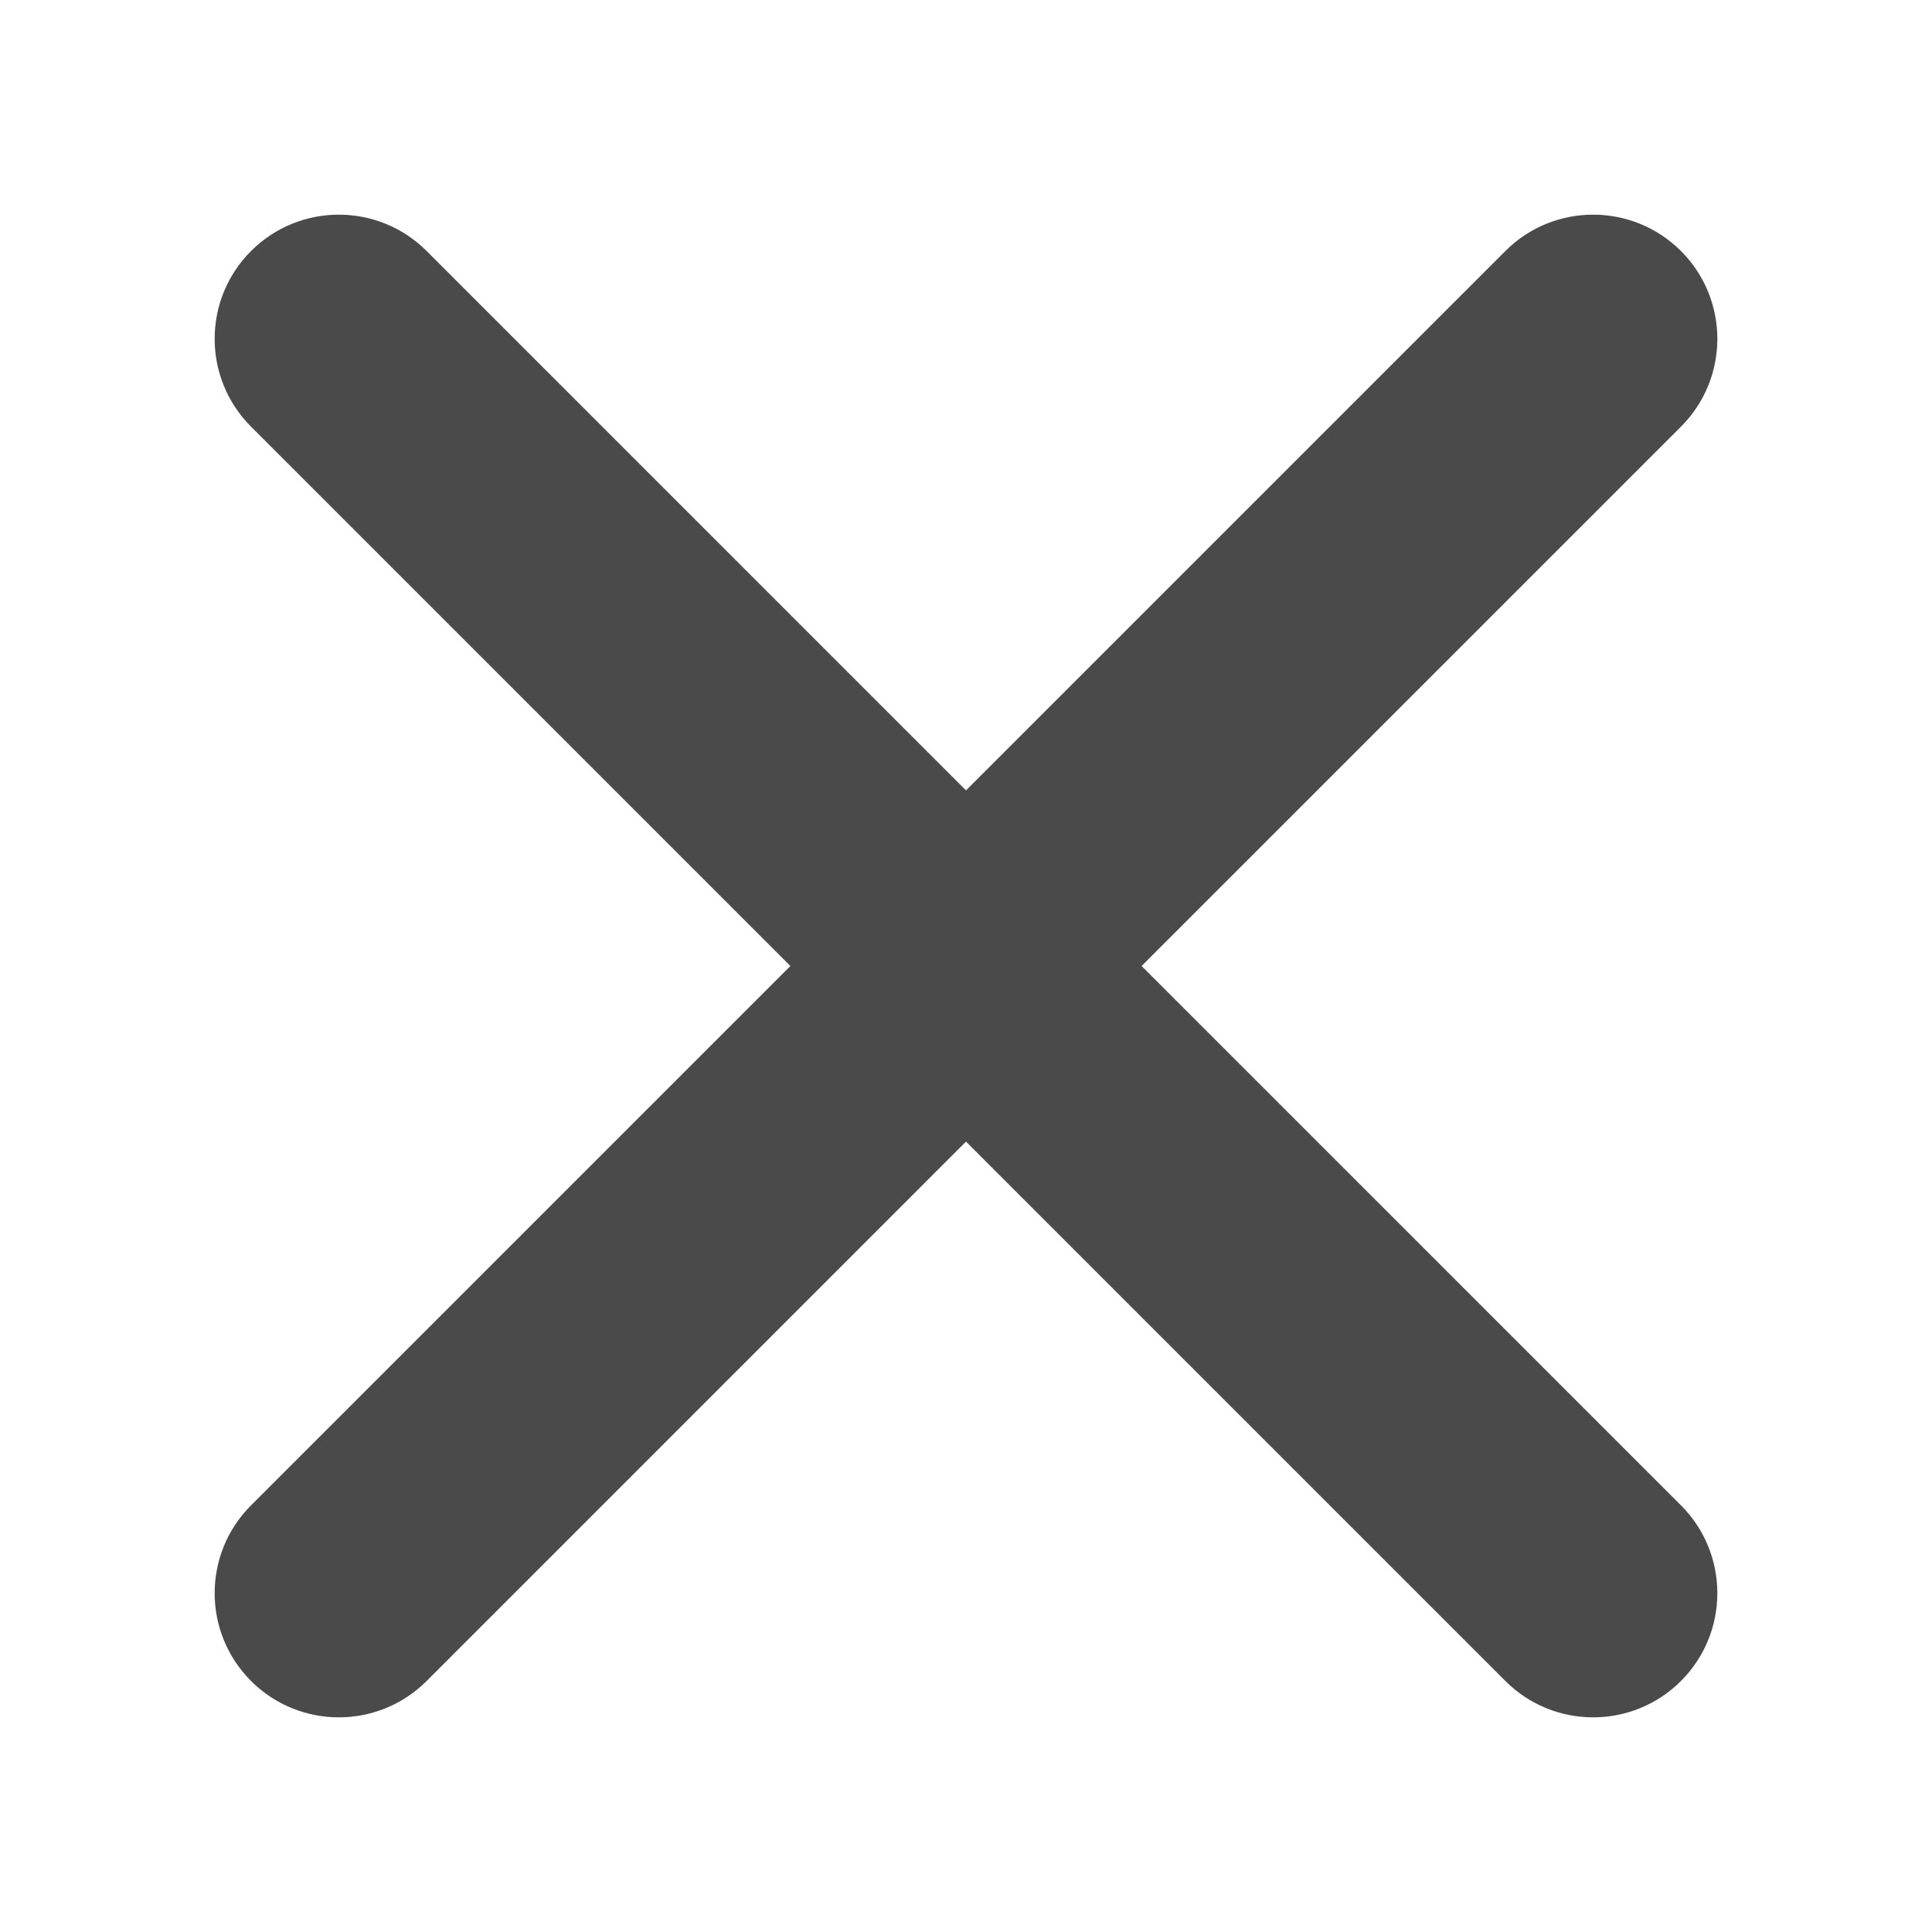
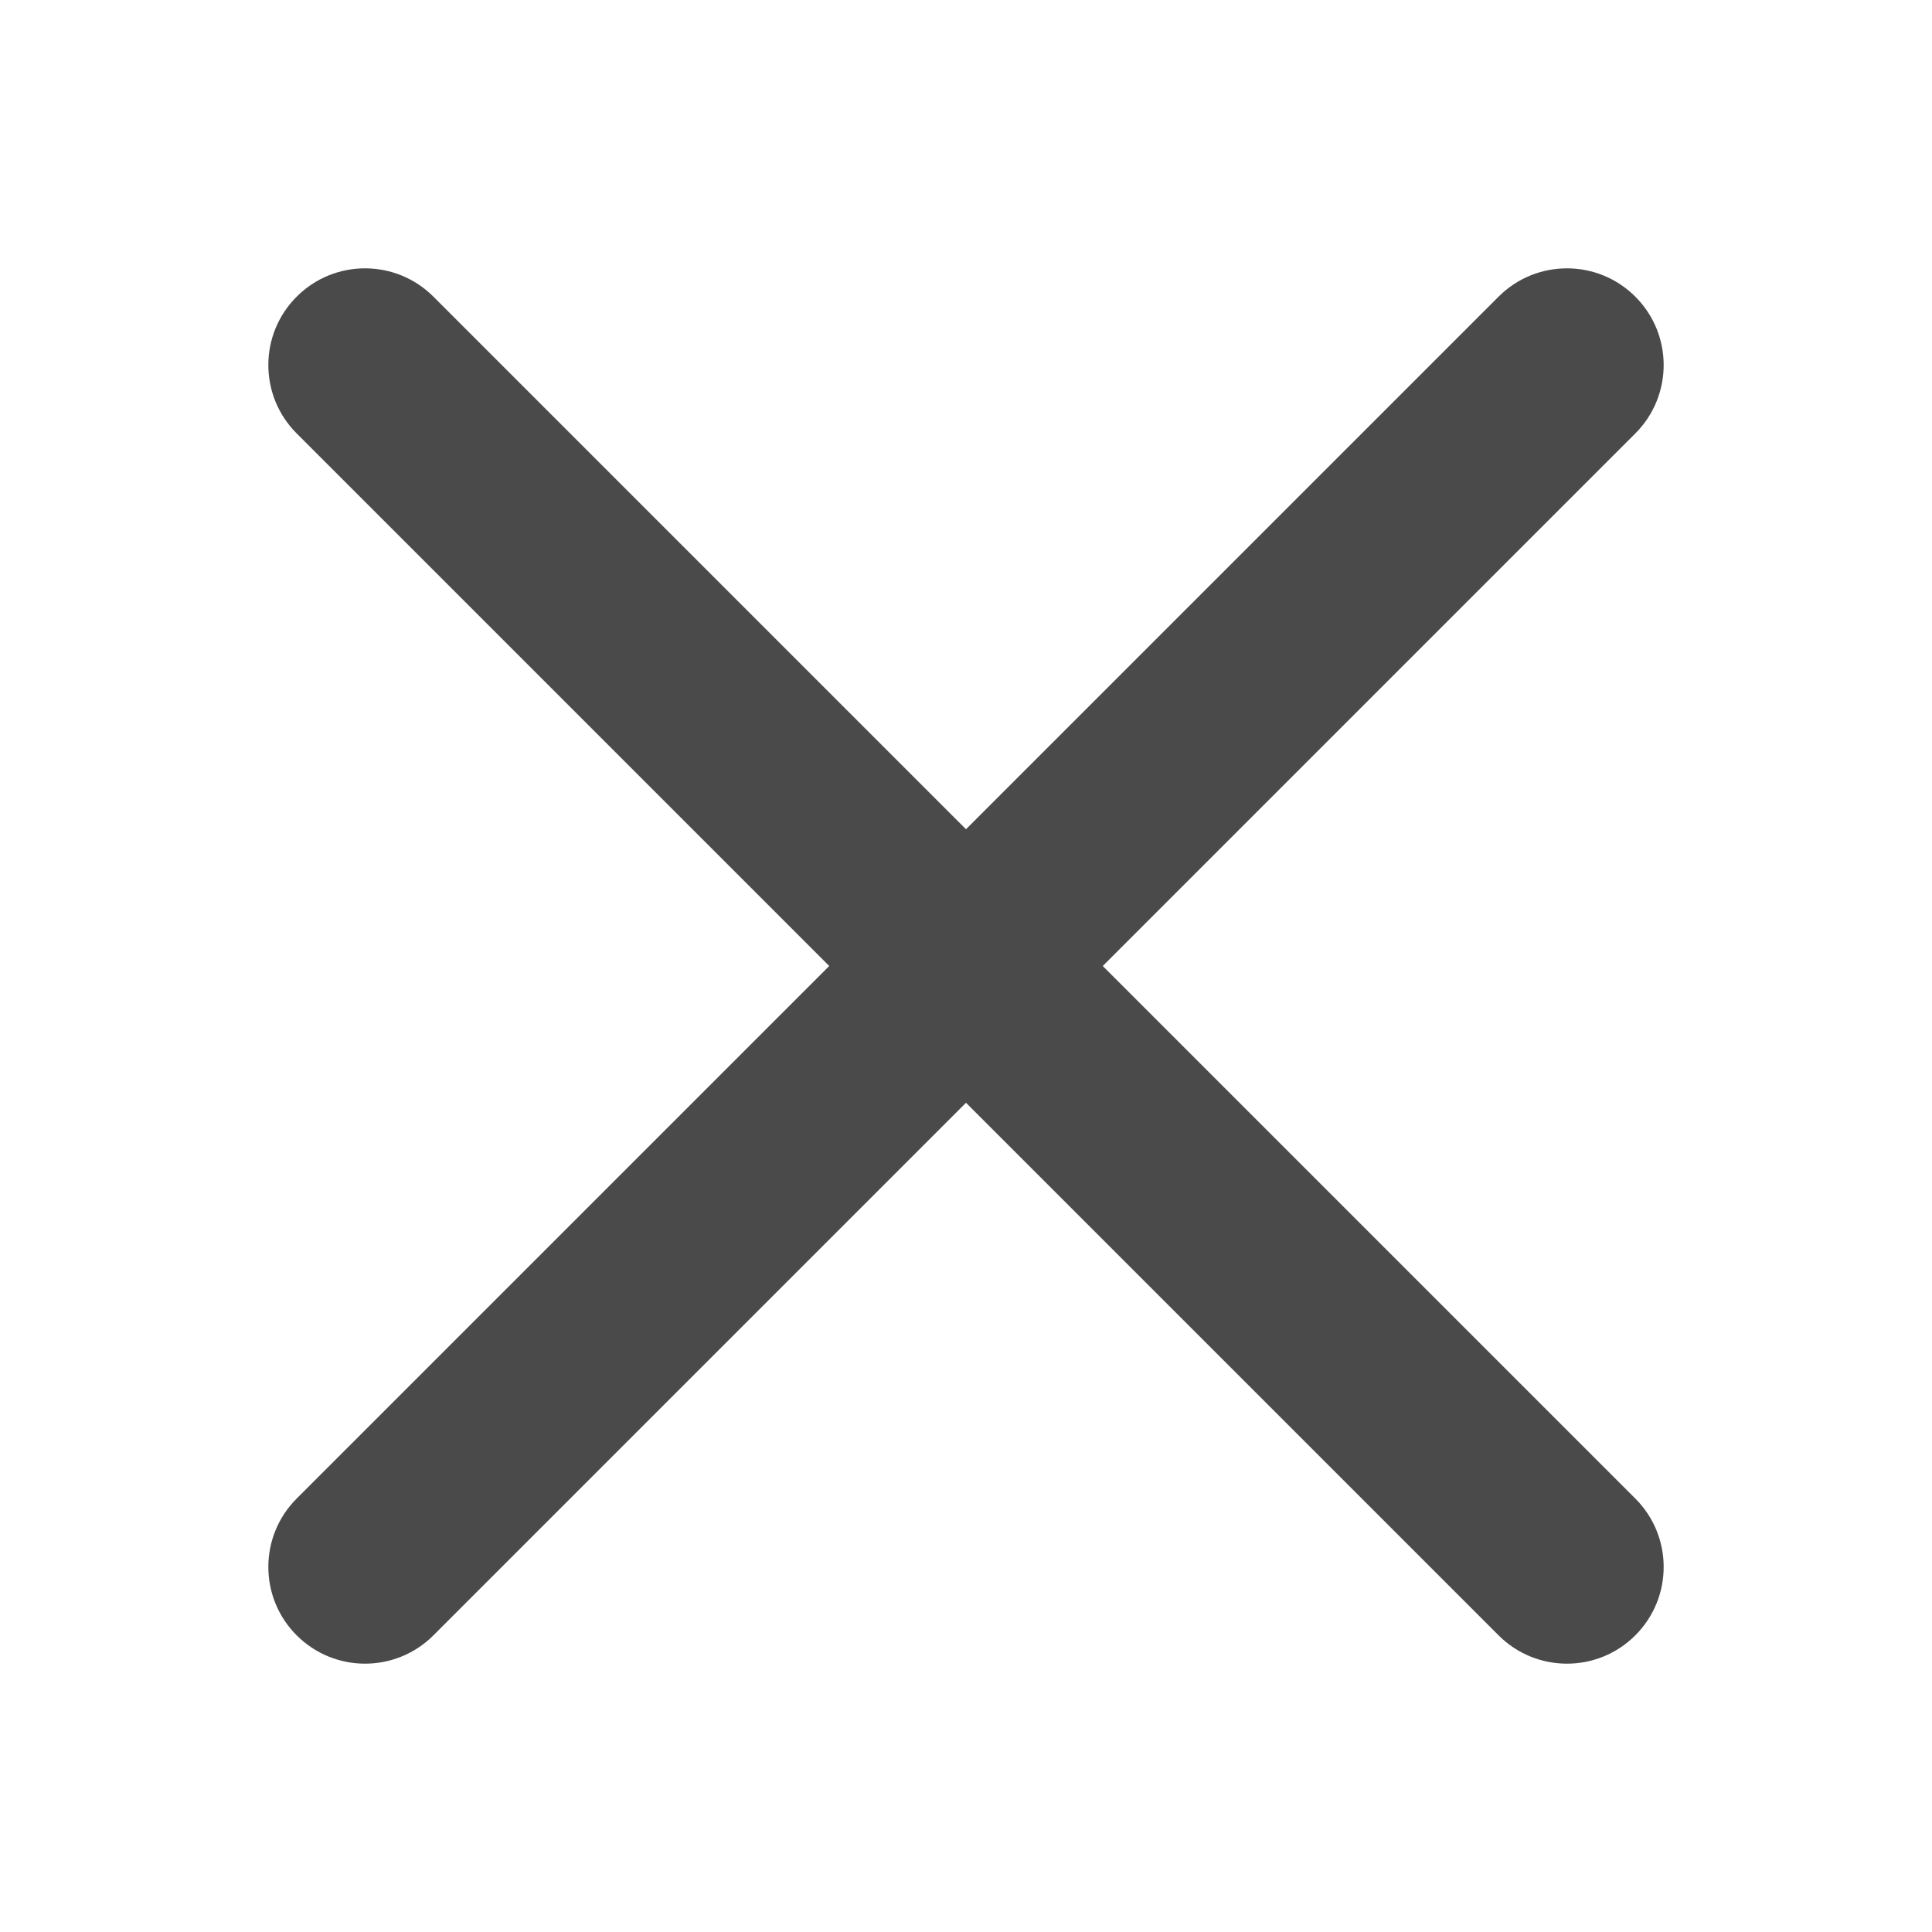
<svg xmlns="http://www.w3.org/2000/svg" width="72" height="72" viewBox="0 0 72 72" fill="none">
-   <path d="M42.544 36L62.645 56.1C64.452 57.907 64.452 60.837 62.645 62.645C60.837 64.452 57.907 64.452 56.1 62.645L36 42.544L15.9 62.645C14.092 64.452 11.162 64.452 9.355 62.645C7.548 60.837 7.548 57.907 9.355 56.1L29.456 36L9.355 15.9C7.548 14.092 7.548 11.162 9.355 9.355C11.162 7.548 14.092 7.548 15.9 9.355L36 29.456L56.1 9.355C57.907 7.548 60.837 7.548 62.645 9.355C64.452 11.162 64.452 14.092 62.645 15.9L42.544 36Z" fill="#4A4A4A" />
+   <path d="M36 30.903L55.847 11.056C57.255 9.648 59.537 9.648 60.944 11.056C62.352 12.463 62.352 14.745 60.944 16.153L41.097 36L60.944 55.847C62.352 57.255 62.352 59.537 60.944 60.944C59.537 62.352 57.255 62.352 55.847 60.944L36 41.097L16.153 60.944C14.745 62.352 12.463 62.352 11.056 60.944C9.648 59.537 9.648 57.255 11.056 55.847L30.903 36L11.056 16.153C9.648 14.745 9.648 12.463 11.056 11.056C12.463 9.648 14.745 9.648 16.153 11.056L36 30.903Z" fill="#4A4A4A" />
</svg>
